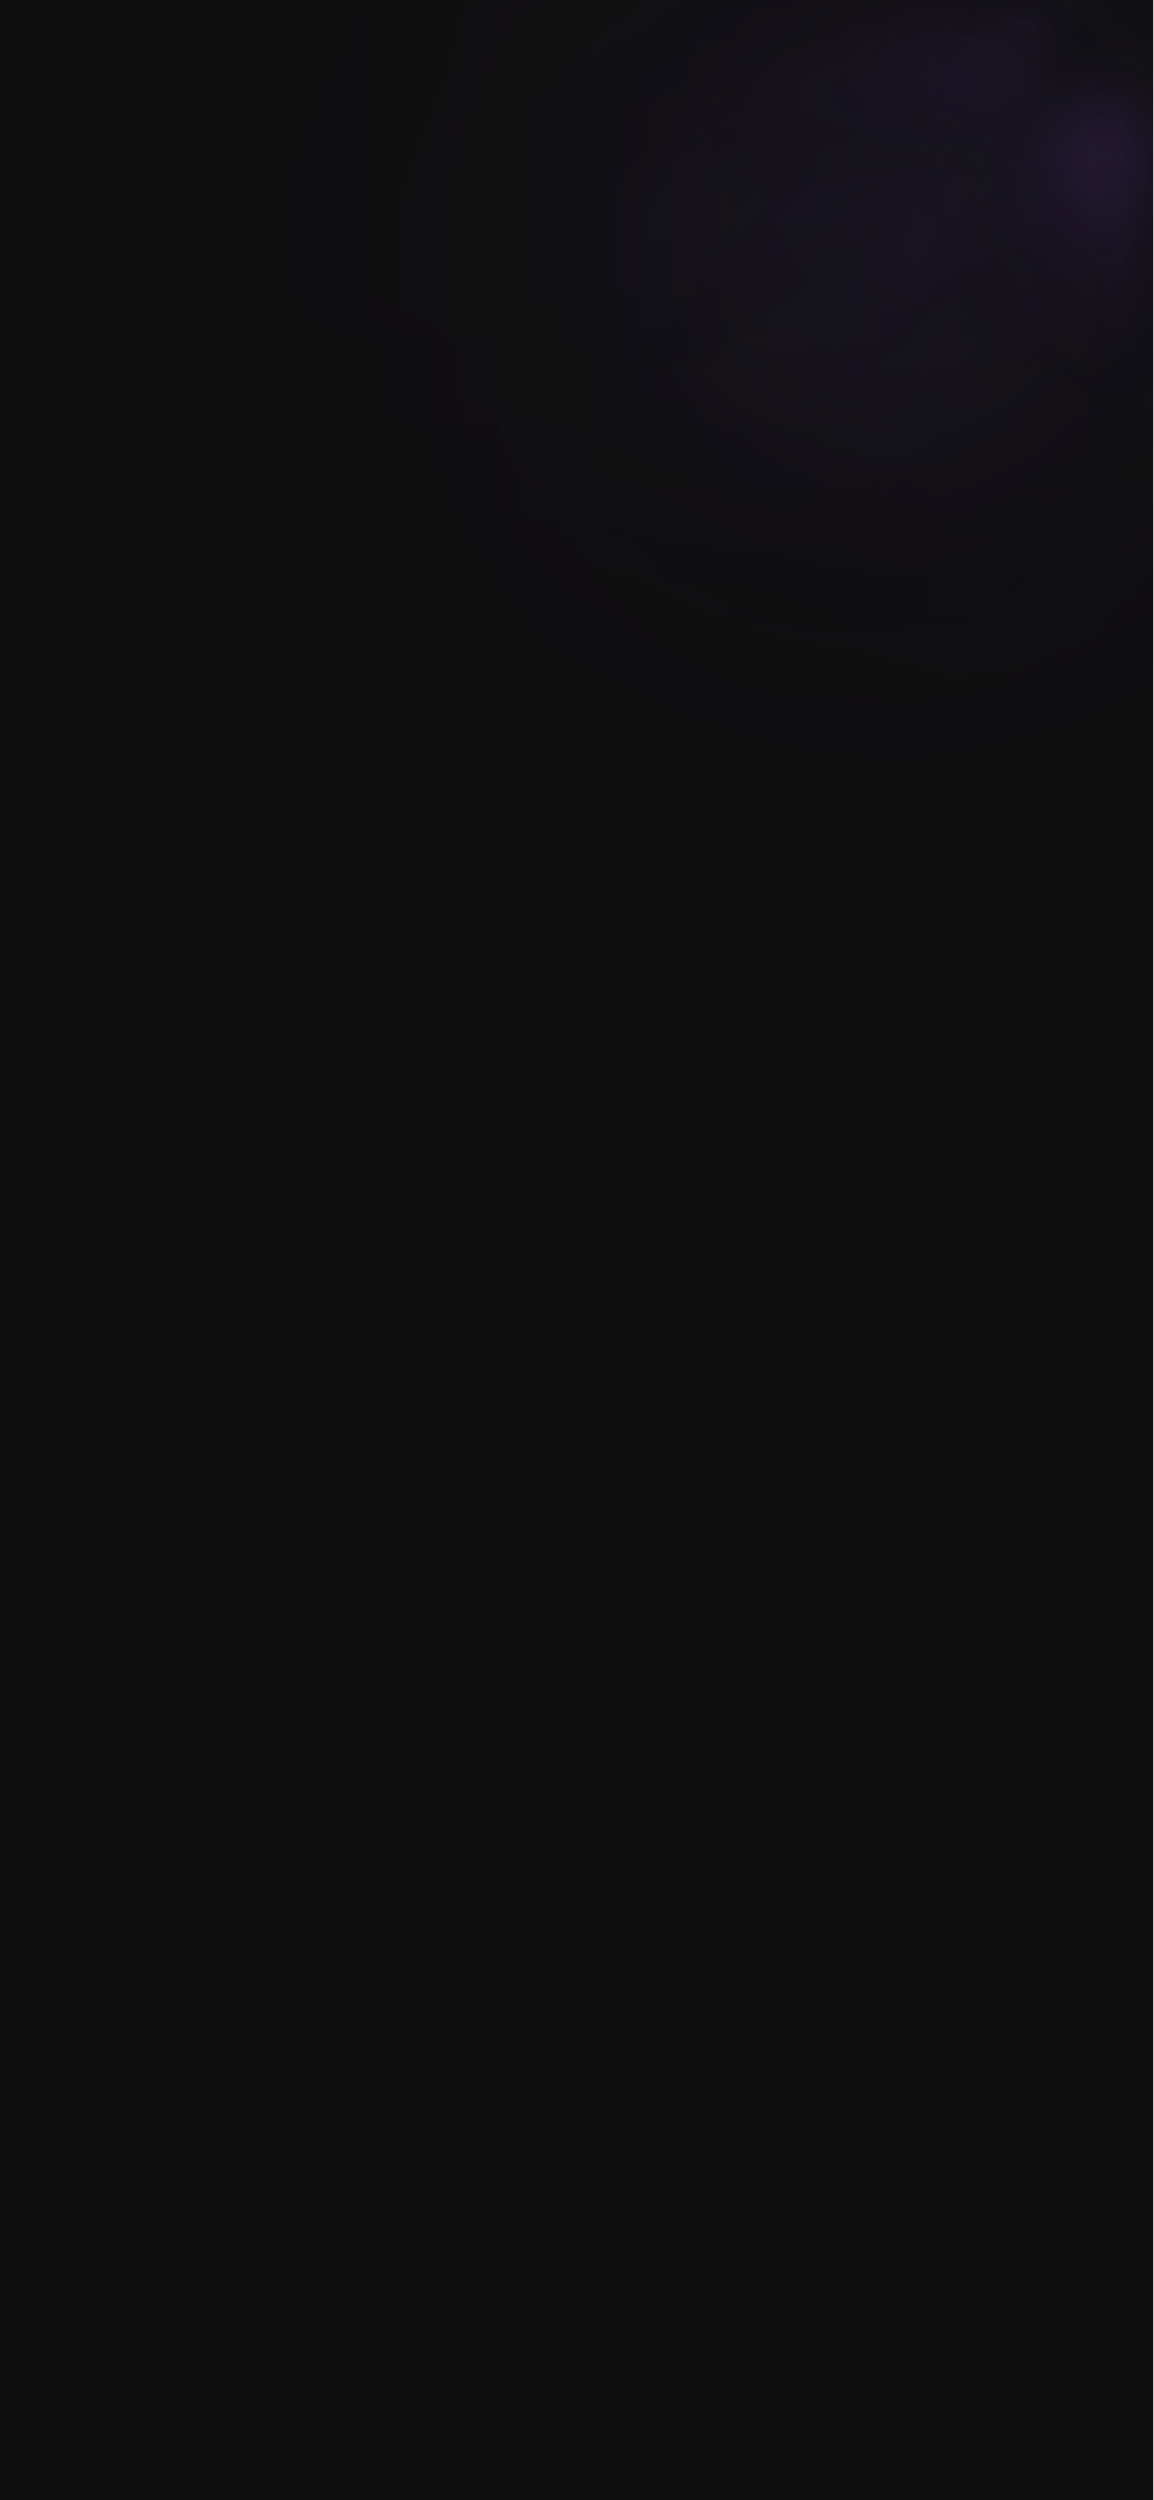
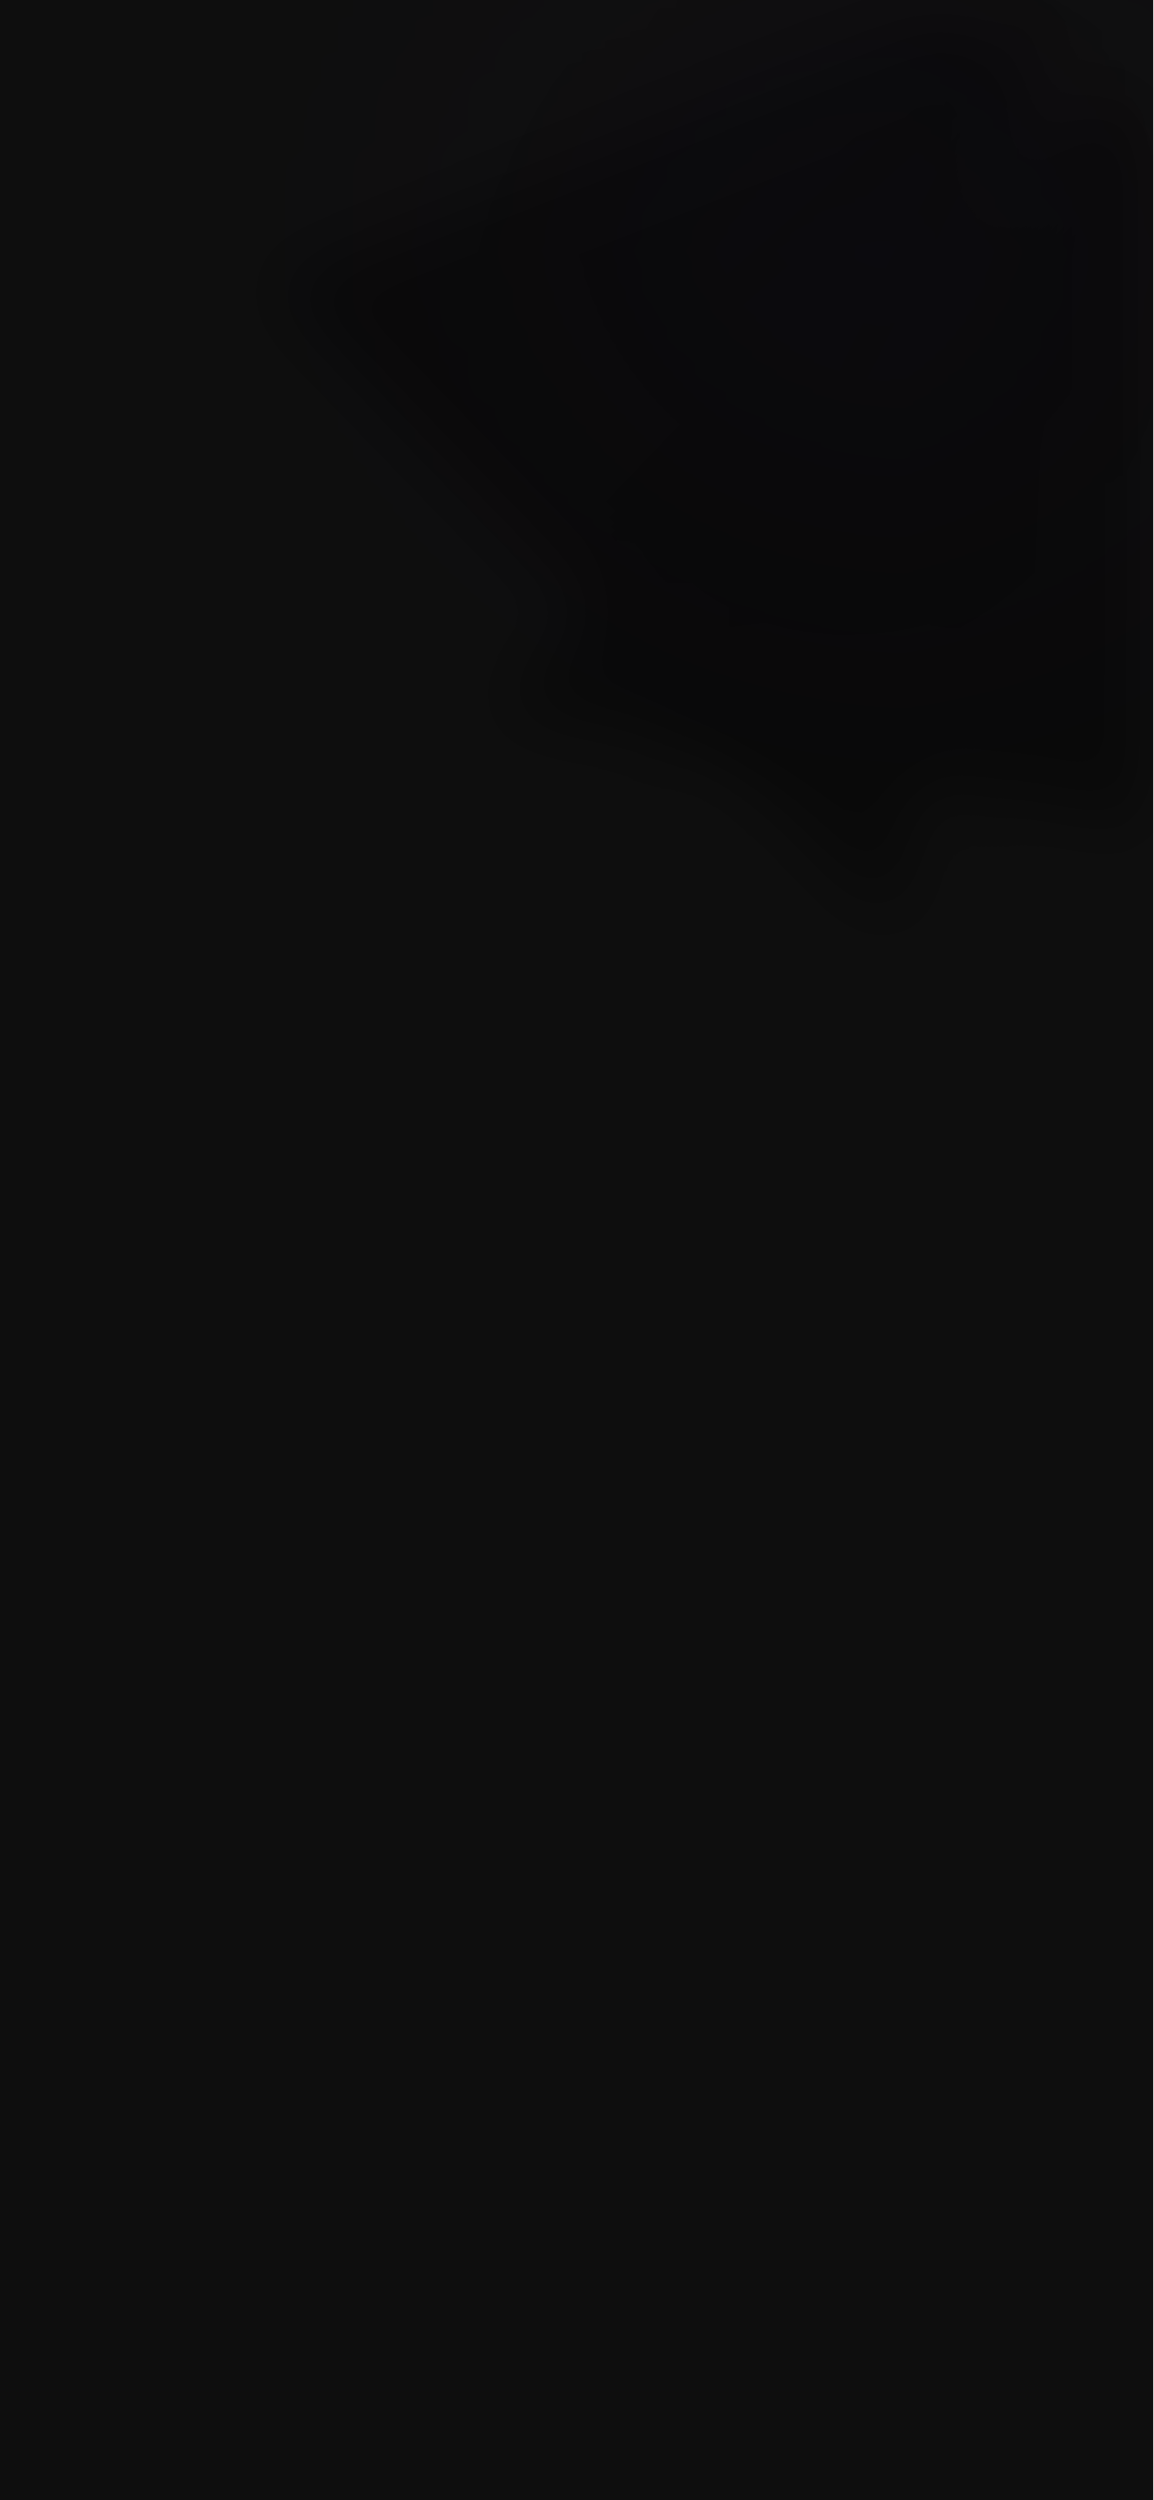
<svg xmlns="http://www.w3.org/2000/svg" width="393" height="852" viewBox="0 0 393 852" fill="none">
  <g clip-path="url(#clip0_675_3401)">
    <rect width="393" height="852" fill="#0E0E0E" />
    <g opacity="0.8">
      <g opacity="0.74" filter="url(#filter0_f_675_3401)">
        <rect width="25.306" height="245.074" rx="12.653" transform="matrix(-0.874837 -0.484417 -0.434657 0.900596 382.971 -27.6406)" fill="url(#paint0_linear_675_3401)" />
      </g>
      <g opacity="0.93" filter="url(#filter1_f_675_3401)">
        <rect width="18.083" height="143.311" rx="9.042" transform="matrix(-0.508282 -0.861191 -0.83137 0.555719 314.129 16.8281)" fill="url(#paint1_linear_675_3401)" />
      </g>
      <g filter="url(#filter2_f_675_3401)">
        <rect width="11.652" height="143.311" rx="5.826" transform="matrix(-0.958695 0.284436 0.337686 0.941259 365.828 47.5703)" fill="url(#paint2_linear_675_3401)" />
      </g>
    </g>
    <g opacity="0.4">
      <g style="mix-blend-mode:plus-lighter" opacity="0.86" filter="url(#filter3_f_675_3401)">
        <path d="M396.752 43.822L369.345 34.017L170.526 241.326L425.773 286.463L396.752 43.822Z" fill="url(#paint3_linear_675_3401)" />
      </g>
      <g style="mix-blend-mode:plus-lighter" opacity="0.86" filter="url(#filter4_f_675_3401)">
        <path d="M325.413 5.182L352.527 26.227L305.159 315.29L93.117 96.67L325.413 5.182Z" fill="url(#paint4_linear_675_3401)" />
      </g>
      <g style="mix-blend-mode:plus-lighter" opacity="0.4" filter="url(#filter5_f_675_3401)">
        <path d="M493.525 144.396C483.343 163.893 370.01 130.677 321.308 107.957C272.607 85.238 188.687 26.432 198.869 6.935C209.051 -12.562 309.479 14.633 358.18 37.353C406.882 60.073 503.707 124.899 493.525 144.396Z" fill="#7244B8" />
      </g>
      <g style="mix-blend-mode:plus-lighter" filter="url(#filter6_f_675_3401)">
        <path d="M381.311 -54.742L220.618 269.229" stroke="url(#paint5_linear_675_3401)" strokeWidth="2.116" />
      </g>
      <g style="mix-blend-mode:plus-lighter" filter="url(#filter7_f_675_3401)">
        <path d="M350.725 -36.055L336.092 293.756" stroke="url(#paint6_linear_675_3401)" strokeWidth="2.116" />
      </g>
      <g style="mix-blend-mode:plus-lighter" filter="url(#filter8_f_675_3401)">
        <path d="M365.143 -2.586L224.613 121.73" stroke="url(#paint7_linear_675_3401)" strokeWidth="4.232" />
      </g>
    </g>
  </g>
  <defs>
    <filter id="filter0_f_675_3401" x="108.516" y="-185.312" width="420.25" height="523.805" filterUnits="userSpaceOnUse" color-interpolation-filters="sRGB">
      <feFlood flood-opacity="0" result="BackgroundImageFix" />
      <feBlend mode="normal" in="SourceGraphic" in2="BackgroundImageFix" result="shape" />
      <feGaussianBlur stdDeviation="75" result="effect1_foregroundBlur_675_3401" />
    </filter>
    <filter id="filter1_f_675_3401" x="39.094" y="-145.203" width="421.734" height="388.133" filterUnits="userSpaceOnUse" color-interpolation-filters="sRGB">
      <feFlood flood-opacity="0" result="BackgroundImageFix" />
      <feBlend mode="normal" in="SourceGraphic" in2="BackgroundImageFix" result="shape" />
      <feGaussianBlur stdDeviation="75" result="effect1_foregroundBlur_675_3401" />
    </filter>
    <filter id="filter2_f_675_3401" x="206.287" y="-101.016" width="356.307" height="435.383" filterUnits="userSpaceOnUse" color-interpolation-filters="sRGB">
      <feFlood flood-opacity="0" result="BackgroundImageFix" />
      <feBlend mode="normal" in="SourceGraphic" in2="BackgroundImageFix" result="shape" />
      <feGaussianBlur stdDeviation="75" result="effect1_foregroundBlur_675_3401" />
    </filter>
    <filter id="filter3_f_675_3401" x="147.251" y="10.741" width="301.797" height="298.994" filterUnits="userSpaceOnUse" color-interpolation-filters="sRGB">
      <feFlood flood-opacity="0" result="BackgroundImageFix" />
      <feBlend mode="normal" in="SourceGraphic" in2="BackgroundImageFix" result="shape" />
      <feGaussianBlur stdDeviation="11.637" result="effect1_foregroundBlur_675_3401" />
    </filter>
    <filter id="filter4_f_675_3401" x="69.843" y="-18.095" width="305.959" height="356.658" filterUnits="userSpaceOnUse" color-interpolation-filters="sRGB">
      <feFlood flood-opacity="0" result="BackgroundImageFix" />
      <feBlend mode="normal" in="SourceGraphic" in2="BackgroundImageFix" result="shape" />
      <feGaussianBlur stdDeviation="11.637" result="effect1_foregroundBlur_675_3401" />
    </filter>
    <filter id="filter5_f_675_3401" x="-5.1" y="-202.863" width="702.49" height="556.273" filterUnits="userSpaceOnUse" color-interpolation-filters="sRGB">
      <feFlood flood-opacity="0" result="BackgroundImageFix" />
      <feBlend mode="normal" in="SourceGraphic" in2="BackgroundImageFix" result="shape" />
      <feGaussianBlur stdDeviation="101.561" result="effect1_foregroundBlur_675_3401" />
    </filter>
    <filter id="filter6_f_675_3401" x="202.728" y="-72.138" width="196.473" height="358.76" filterUnits="userSpaceOnUse" color-interpolation-filters="sRGB">
      <feFlood flood-opacity="0" result="BackgroundImageFix" />
      <feBlend mode="normal" in="SourceGraphic" in2="BackgroundImageFix" result="shape" />
      <feGaussianBlur stdDeviation="8.463" result="effect1_foregroundBlur_675_3401" />
    </filter>
    <filter id="filter7_f_675_3401" x="320.201" y="-50.897" width="46.413" height="359.497" filterUnits="userSpaceOnUse" color-interpolation-filters="sRGB">
      <feFlood flood-opacity="0" result="BackgroundImageFix" />
      <feBlend mode="normal" in="SourceGraphic" in2="BackgroundImageFix" result="shape" />
      <feGaussianBlur stdDeviation="7.405" result="effect1_foregroundBlur_675_3401" />
    </filter>
    <filter id="filter8_f_675_3401" x="208.371" y="-18.998" width="173.014" height="157.137" filterUnits="userSpaceOnUse" color-interpolation-filters="sRGB">
      <feFlood flood-opacity="0" result="BackgroundImageFix" />
      <feBlend mode="normal" in="SourceGraphic" in2="BackgroundImageFix" result="shape" />
      <feGaussianBlur stdDeviation="7.405" result="effect1_foregroundBlur_675_3401" />
    </filter>
    <linearGradient id="paint0_linear_675_3401" x1="28.526" y1="206.936" x2="22.848" y2="75.735" gradientUnits="userSpaceOnUse">
-       <stop stop-color="#0A080D" />
-       <stop offset="0.951" stop-color="#7244B8" />
+       <stop stopColor="#0A080D" />
+       <stop offset="0.951" stopColor="#7244B8" />
    </linearGradient>
    <linearGradient id="paint1_linear_675_3401" x1="4.19437e-05" y1="71.656" x2="-2.361" y2="188.243" gradientUnits="userSpaceOnUse">
-       <stop stop-color="#7244B8" />
+       <stop stopColor="#7244B8" />
      <stop offset="0.185" />
    </linearGradient>
    <linearGradient id="paint2_linear_675_3401" x1="2.847" y1="52.096" x2="5.289" y2="147.293" gradientUnits="userSpaceOnUse">
-       <stop stop-color="#7244B8" />
+       <stop stopColor="#7244B8" />
      <stop offset="0.608" />
    </linearGradient>
    <linearGradient id="paint3_linear_675_3401" x1="525.245" y1="60.134" x2="330.177" y2="236.364" gradientUnits="userSpaceOnUse">
-       <stop offset="0.347" stop-color="#7244B8" />
-       <stop offset="0.615" stop-color="#000001" stop-opacity="0" />
+       <stop offset="0.347" stopColor="#7244B8" />
+       <stop offset="0.615" stopColor="#000001" stopOpacity="0" />
    </linearGradient>
    <linearGradient id="paint4_linear_675_3401" x1="224.289" y1="-108.013" x2="200.535" y2="97.911" gradientUnits="userSpaceOnUse">
-       <stop offset="0.347" stop-color="#7244B8" />
-       <stop offset="0.756" stop-color="#000001" stop-opacity="0" />
+       <stop offset="0.347" stopColor="#7244B8" />
+       <stop offset="0.756" stopColor="#000001" stopOpacity="0" />
    </linearGradient>
    <linearGradient id="paint5_linear_675_3401" x1="354.744" y1="-5.371" x2="275.356" y2="173.146" gradientUnits="userSpaceOnUse">
-       <stop stop-color="#7244B8" />
-       <stop offset="1" stop-color="#004194" stop-opacity="0" />
+       <stop stopColor="#7244B8" />
+       <stop offset="1" stopColor="#004194" stopOpacity="0" />
    </linearGradient>
    <linearGradient id="paint6_linear_675_3401" x1="349.993" y1="-12.8" x2="349.723" y2="184.421" gradientUnits="userSpaceOnUse">
-       <stop stop-color="#7244B8" />
-       <stop offset="1" stop-color="#000001" stop-opacity="0" />
+       <stop stopColor="#7244B8" />
+       <stop offset="1" stopColor="#000001" stopOpacity="0" />
    </linearGradient>
    <linearGradient id="paint7_linear_675_3401" x1="346.022" y1="14.101" x2="179.965" y2="150.871" gradientUnits="userSpaceOnUse">
-       <stop stop-color="#7244B8" />
-       <stop offset="0.676" stop-color="#000001" />
+       <stop stopColor="#7244B8" />
+       <stop offset="0.676" stopColor="#000001" />
    </linearGradient>
    <clipPath id="clip0_675_3401">
      <rect width="393" height="852" fill="white" />
    </clipPath>
  </defs>
</svg>
